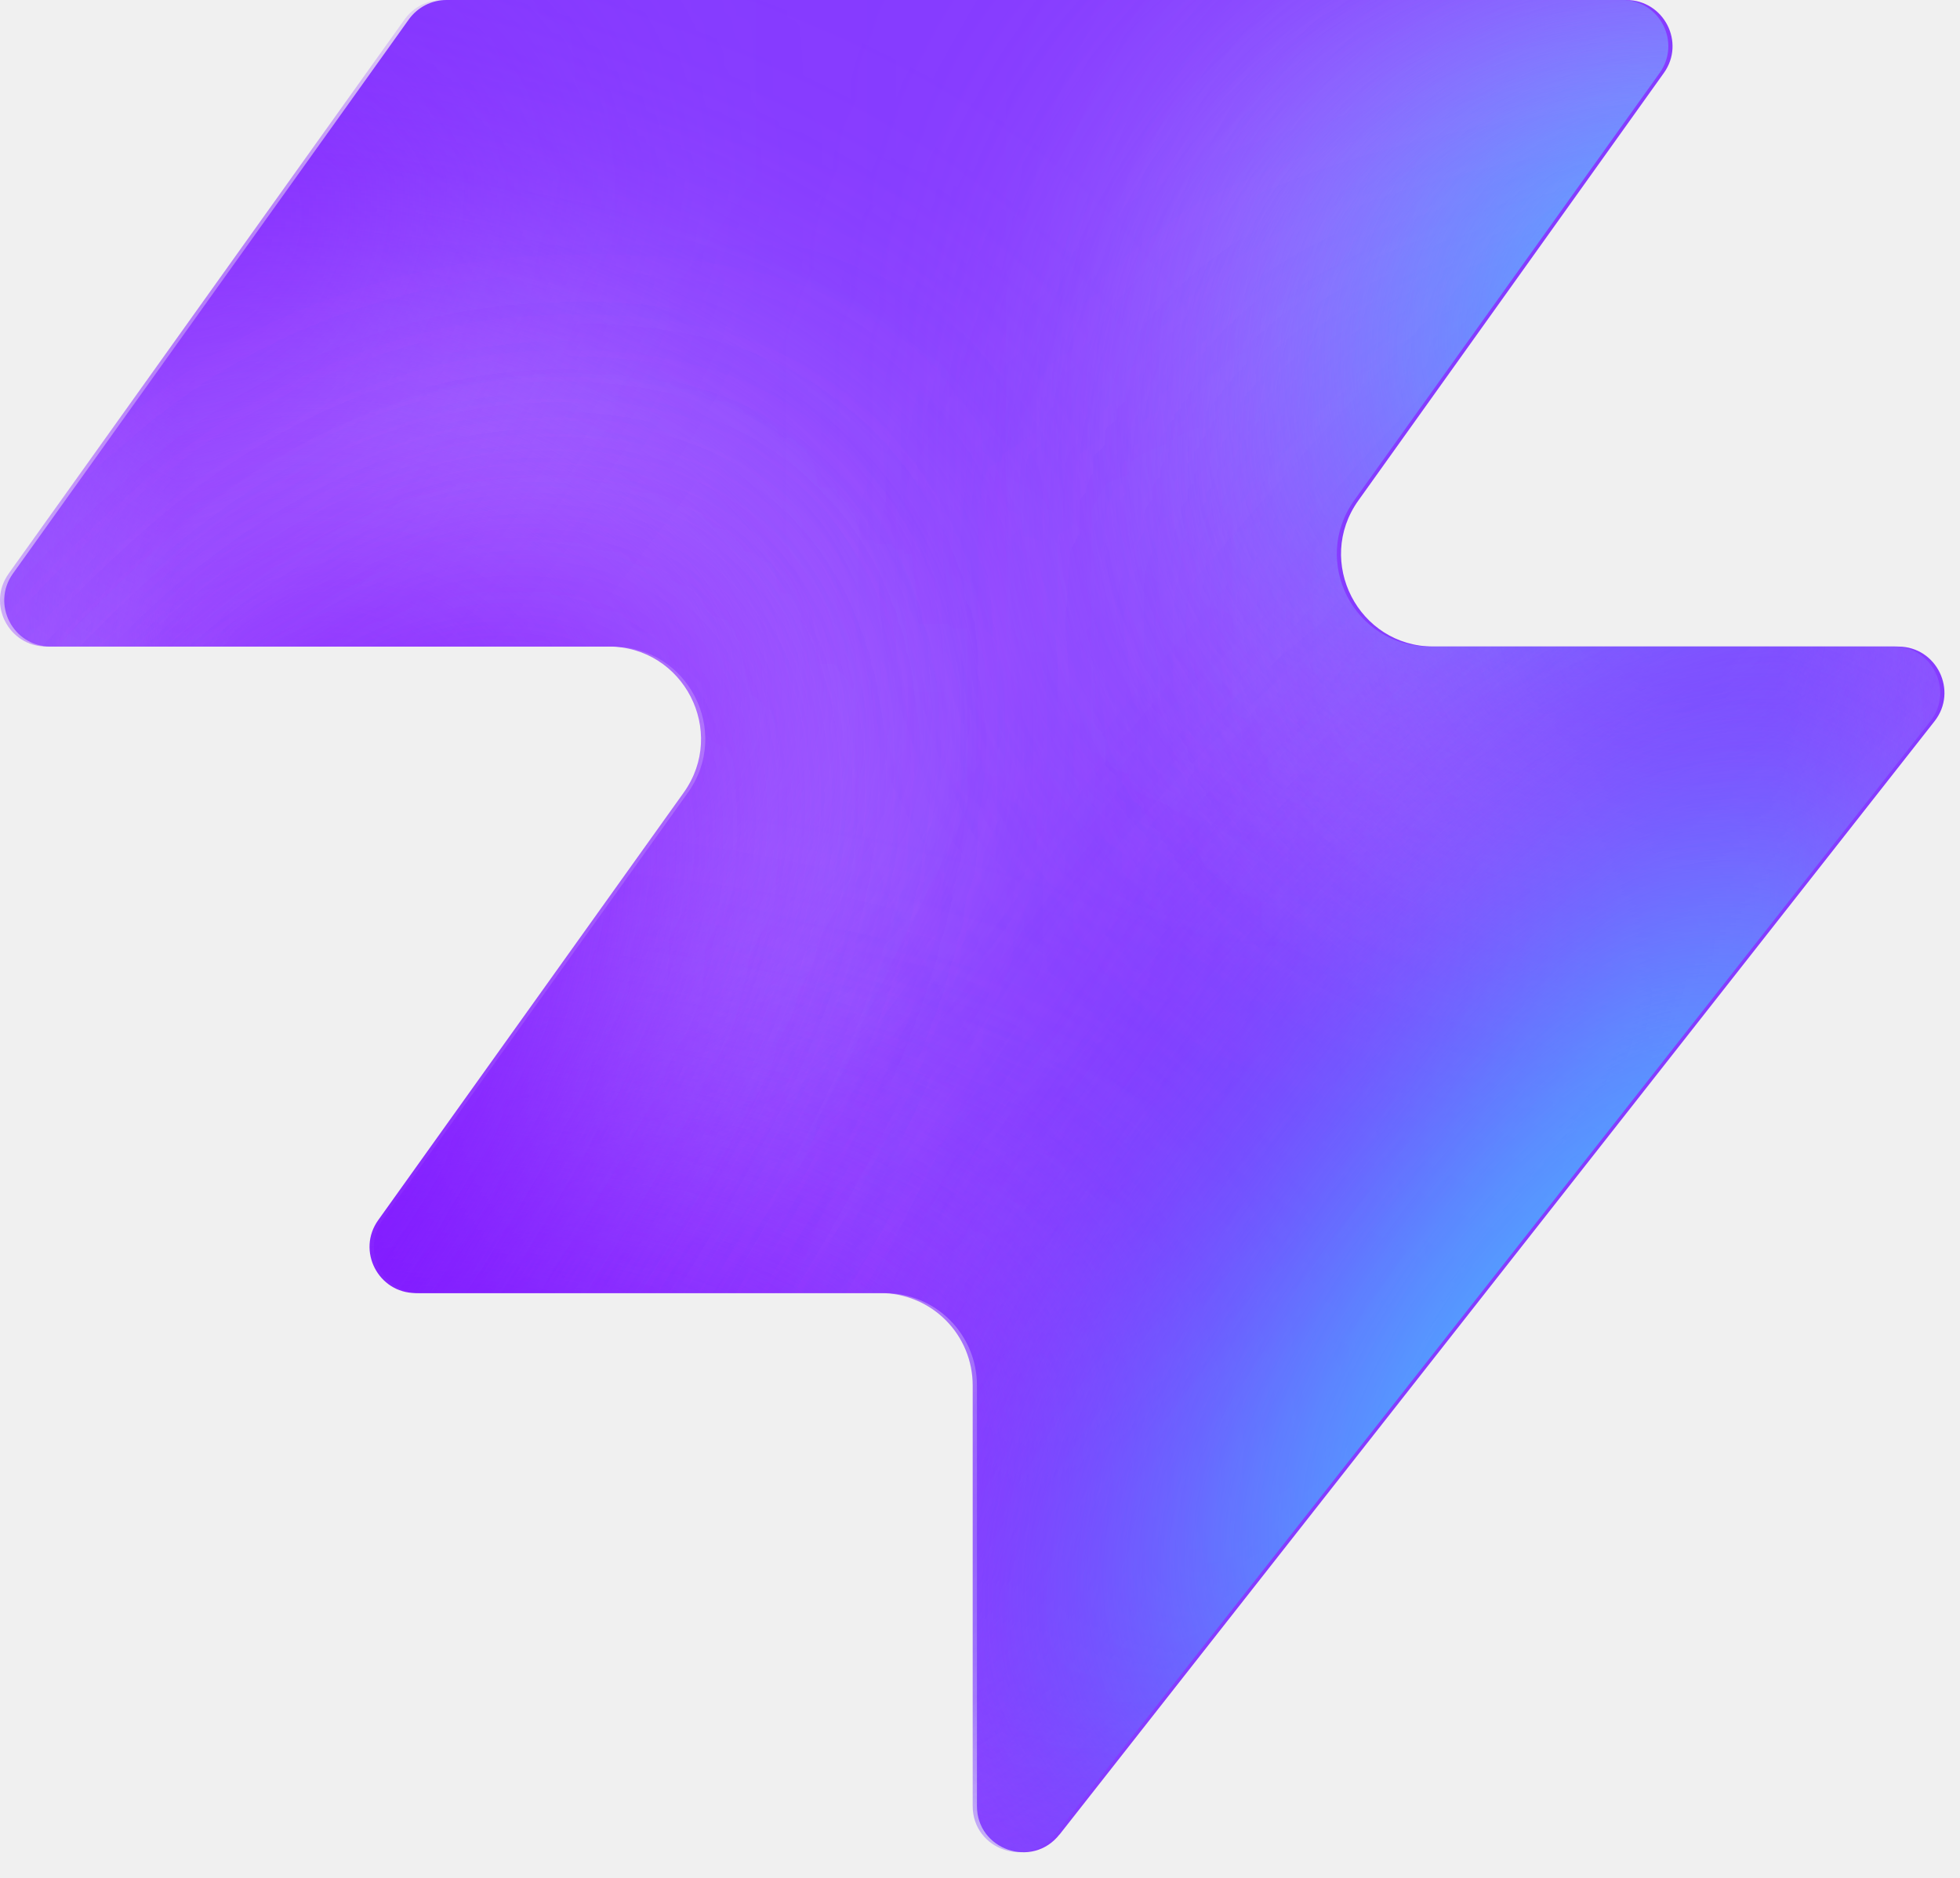
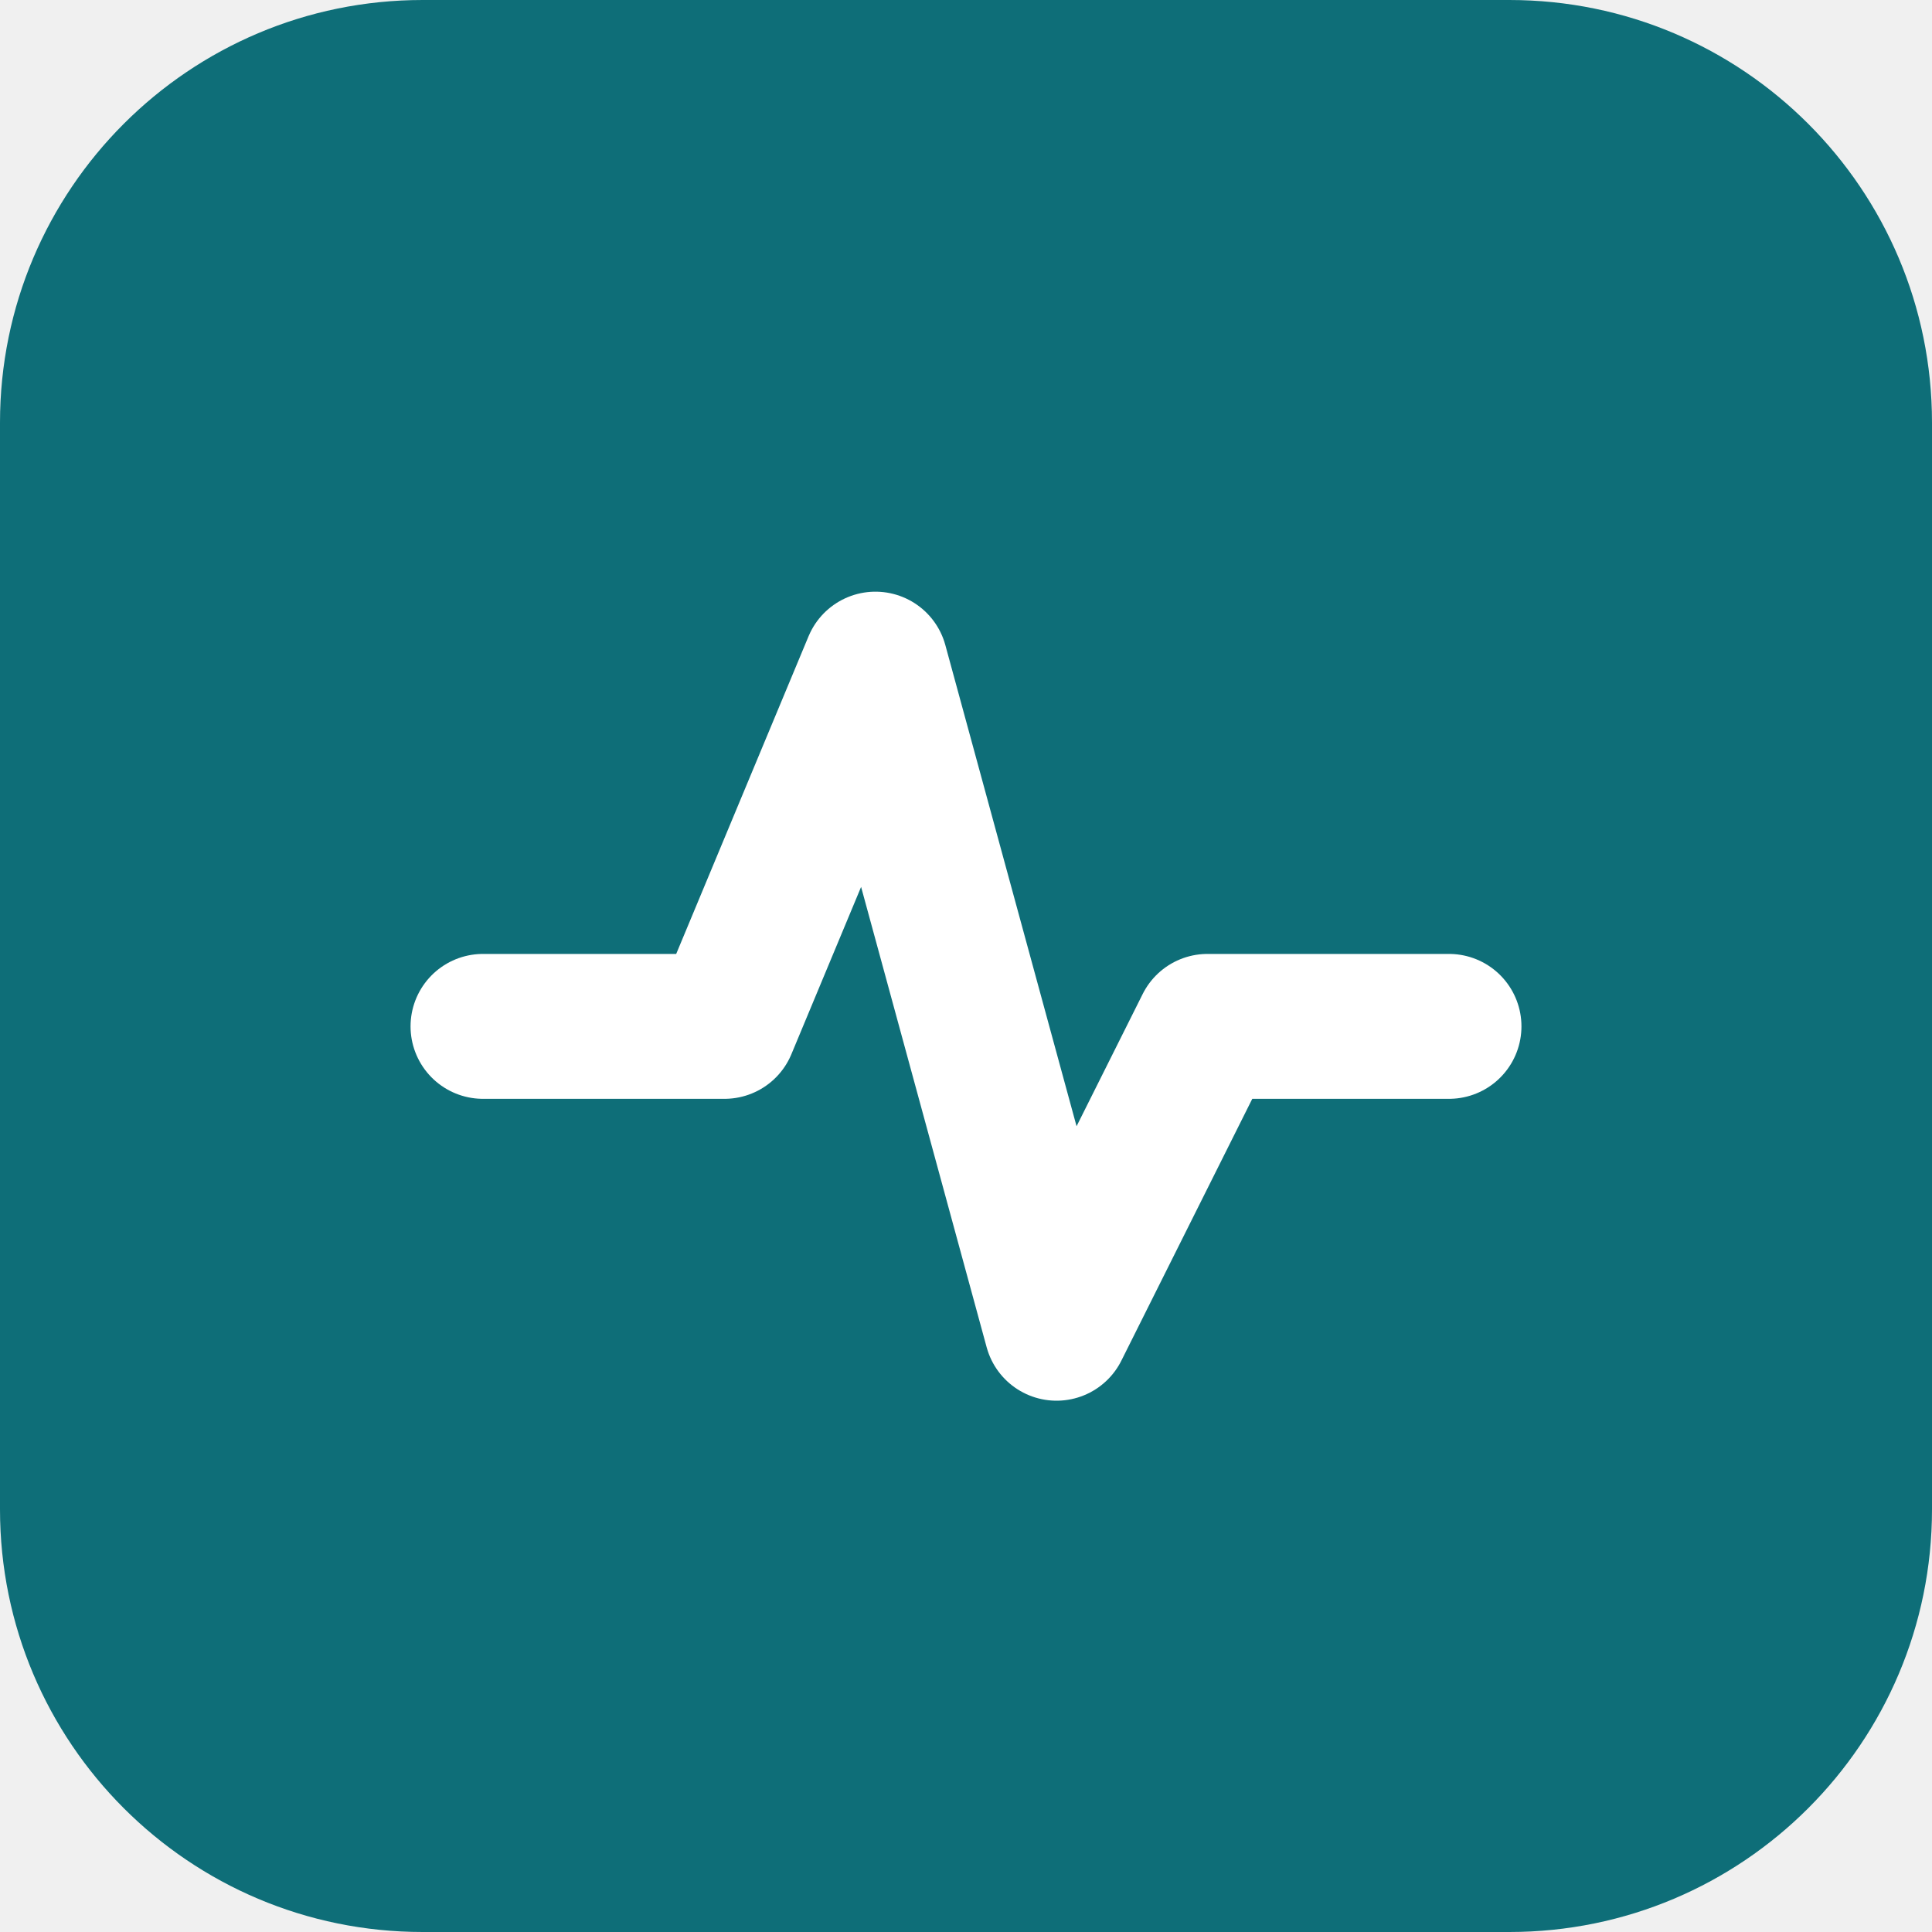
- <svg xmlns="http://www.w3.org/2000/svg" width="48" height="46" fill="none" viewBox="0 0 48 46">
-   <path fill="#863bff" d="M25.946 44.938c-.664.845-2.021.375-2.021-.698V33.937a2.26 2.26 0 0 0-2.262-2.262H10.287c-.92 0-1.456-1.04-.92-1.788l7.48-10.471c1.07-1.497 0-3.578-1.842-3.578H1.237c-.92 0-1.456-1.04-.92-1.788L10.013.474c.214-.297.556-.474.92-.474h28.894c.92 0 1.456 1.04.92 1.788l-7.48 10.471c-1.07 1.498 0 3.579 1.842 3.579h11.377c.943 0 1.473 1.088.89 1.83L25.947 44.94z" style="fill:#863bff;fill:color(display-p3 .525 .23 1);fill-opacity:1" />
-   <mask id="a" width="48" height="46" x="0" y="0" maskUnits="userSpaceOnUse" style="mask-type:alpha">
-     <path fill="#000" d="M25.842 44.938c-.664.844-2.021.375-2.021-.698V33.937a2.26 2.26 0 0 0-2.262-2.262H10.183c-.92 0-1.456-1.04-.92-1.788l7.48-10.471c1.07-1.498 0-3.579-1.842-3.579H1.133c-.92 0-1.456-1.04-.92-1.787L9.91.473c.214-.297.556-.474.92-.474h28.894c.92 0 1.456 1.04.92 1.788l-7.48 10.471c-1.07 1.498 0 3.578 1.842 3.578h11.377c.943 0 1.473 1.088.89 1.832L25.843 44.94z" style="fill:#000;fill-opacity:1" />
-   </mask>
-   <g mask="url(#a)">
-     <g filter="url(#b)">
-       <ellipse cx="5.508" cy="14.704" fill="#ede6ff" rx="5.508" ry="14.704" style="fill:#ede6ff;fill:color(display-p3 .927 .903 1);fill-opacity:1" transform="matrix(.00324 1 1 -.00324 -4.47 31.516)" />
-     </g>
-     <g filter="url(#c)">
-       <ellipse cx="10.399" cy="29.851" fill="#ede6ff" rx="10.399" ry="29.851" style="fill:#ede6ff;fill:color(display-p3 .927 .903 1);fill-opacity:1" transform="matrix(.00324 1 1 -.00324 -39.328 7.883)" />
-     </g>
-     <g filter="url(#d)">
-       <ellipse cx="5.508" cy="30.487" fill="#7e14ff" rx="5.508" ry="30.487" style="fill:#7e14ff;fill:color(display-p3 .492 .077 1);fill-opacity:1" transform="rotate(89.814 -25.913 -14.639)scale(1 -1)" />
-     </g>
-     <g filter="url(#e)">
-       <ellipse cx="5.508" cy="30.599" fill="#7e14ff" rx="5.508" ry="30.599" style="fill:#7e14ff;fill:color(display-p3 .492 .077 1);fill-opacity:1" transform="rotate(89.814 -32.644 -3.334)scale(1 -1)" />
-     </g>
-     <g filter="url(#f)">
-       <ellipse cx="5.508" cy="30.599" fill="#7e14ff" rx="5.508" ry="30.599" style="fill:#7e14ff;fill:color(display-p3 .492 .077 1);fill-opacity:1" transform="matrix(.00324 1 1 -.00324 -34.34 30.47)" />
-     </g>
-     <g filter="url(#g)">
-       <ellipse cx="14.072" cy="22.078" fill="#ede6ff" rx="14.072" ry="22.078" style="fill:#ede6ff;fill:color(display-p3 .927 .903 1);fill-opacity:1" transform="rotate(93.35 24.506 48.493)scale(-1 1)" />
-     </g>
-     <g filter="url(#h)">
-       <ellipse cx="3.47" cy="21.501" fill="#7e14ff" rx="3.47" ry="21.501" style="fill:#7e14ff;fill:color(display-p3 .492 .077 1);fill-opacity:1" transform="rotate(89.009 28.708 47.59)scale(-1 1)" />
-     </g>
-     <g filter="url(#i)">
-       <ellipse cx="3.47" cy="21.501" fill="#7e14ff" rx="3.47" ry="21.501" style="fill:#7e14ff;fill:color(display-p3 .492 .077 1);fill-opacity:1" transform="rotate(89.009 28.708 47.59)scale(-1 1)" />
-     </g>
-     <g filter="url(#j)">
-       <ellipse cx=".387" cy="8.972" fill="#7e14ff" rx="4.407" ry="29.108" style="fill:#7e14ff;fill:color(display-p3 .492 .077 1);fill-opacity:1" transform="rotate(39.51 .387 8.972)" />
-     </g>
-     <g filter="url(#k)">
-       <ellipse cx="47.523" cy="-6.092" fill="#7e14ff" rx="4.407" ry="29.108" style="fill:#7e14ff;fill:color(display-p3 .492 .077 1);fill-opacity:1" transform="rotate(37.892 47.523 -6.092)" />
-     </g>
-     <g filter="url(#l)">
-       <ellipse cx="41.412" cy="6.333" fill="#47bfff" rx="5.971" ry="9.665" style="fill:#47bfff;fill:color(display-p3 .28 .748 1);fill-opacity:1" transform="rotate(37.892 41.412 6.333)" />
-     </g>
-     <g filter="url(#m)">
-       <ellipse cx="-1.879" cy="38.332" fill="#7e14ff" rx="4.407" ry="29.108" style="fill:#7e14ff;fill:color(display-p3 .492 .077 1);fill-opacity:1" transform="rotate(37.892 -1.88 38.332)" />
-     </g>
-     <g filter="url(#n)">
-       <ellipse cx="-1.879" cy="38.332" fill="#7e14ff" rx="4.407" ry="29.108" style="fill:#7e14ff;fill:color(display-p3 .492 .077 1);fill-opacity:1" transform="rotate(37.892 -1.88 38.332)" />
-     </g>
-     <g filter="url(#o)">
-       <ellipse cx="35.651" cy="29.907" fill="#7e14ff" rx="4.407" ry="29.108" style="fill:#7e14ff;fill:color(display-p3 .492 .077 1);fill-opacity:1" transform="rotate(37.892 35.651 29.907)" />
-     </g>
-     <g filter="url(#p)">
-       <ellipse cx="38.418" cy="32.4" fill="#47bfff" rx="5.971" ry="15.297" style="fill:#47bfff;fill:color(display-p3 .28 .748 1);fill-opacity:1" transform="rotate(37.892 38.418 32.4)" />
-     </g>
-   </g>
-   <defs>
-     <filter id="b" width="60.045" height="41.654" x="-19.77" y="16.149" color-interpolation-filters="sRGB" filterUnits="userSpaceOnUse">
-       <feFlood flood-opacity="0" result="BackgroundImageFix" />
-       <feBlend in="SourceGraphic" in2="BackgroundImageFix" result="shape" />
-       <feGaussianBlur result="effect1_foregroundBlur_2002_17158" stdDeviation="7.659" />
-     </filter>
-     <filter id="c" width="90.34" height="51.437" x="-54.613" y="-7.533" color-interpolation-filters="sRGB" filterUnits="userSpaceOnUse">
-       <feFlood flood-opacity="0" result="BackgroundImageFix" />
-       <feBlend in="SourceGraphic" in2="BackgroundImageFix" result="shape" />
-       <feGaussianBlur result="effect1_foregroundBlur_2002_17158" stdDeviation="7.659" />
-     </filter>
-     <filter id="d" width="79.355" height="29.4" x="-49.64" y="2.03" color-interpolation-filters="sRGB" filterUnits="userSpaceOnUse">
-       <feFlood flood-opacity="0" result="BackgroundImageFix" />
-       <feBlend in="SourceGraphic" in2="BackgroundImageFix" result="shape" />
-       <feGaussianBlur result="effect1_foregroundBlur_2002_17158" stdDeviation="4.596" />
-     </filter>
-     <filter id="e" width="79.579" height="29.4" x="-45.045" y="20.029" color-interpolation-filters="sRGB" filterUnits="userSpaceOnUse">
-       <feFlood flood-opacity="0" result="BackgroundImageFix" />
-       <feBlend in="SourceGraphic" in2="BackgroundImageFix" result="shape" />
-       <feGaussianBlur result="effect1_foregroundBlur_2002_17158" stdDeviation="4.596" />
-     </filter>
-     <filter id="f" width="79.579" height="29.4" x="-43.513" y="21.178" color-interpolation-filters="sRGB" filterUnits="userSpaceOnUse">
-       <feFlood flood-opacity="0" result="BackgroundImageFix" />
-       <feBlend in="SourceGraphic" in2="BackgroundImageFix" result="shape" />
-       <feGaussianBlur result="effect1_foregroundBlur_2002_17158" stdDeviation="4.596" />
-     </filter>
-     <filter id="g" width="74.749" height="58.852" x="15.756" y="-17.901" color-interpolation-filters="sRGB" filterUnits="userSpaceOnUse">
-       <feFlood flood-opacity="0" result="BackgroundImageFix" />
-       <feBlend in="SourceGraphic" in2="BackgroundImageFix" result="shape" />
-       <feGaussianBlur result="effect1_foregroundBlur_2002_17158" stdDeviation="7.659" />
-     </filter>
-     <filter id="h" width="61.377" height="25.362" x="23.548" y="2.284" color-interpolation-filters="sRGB" filterUnits="userSpaceOnUse">
-       <feFlood flood-opacity="0" result="BackgroundImageFix" />
-       <feBlend in="SourceGraphic" in2="BackgroundImageFix" result="shape" />
-       <feGaussianBlur result="effect1_foregroundBlur_2002_17158" stdDeviation="4.596" />
-     </filter>
-     <filter id="i" width="61.377" height="25.362" x="23.548" y="2.284" color-interpolation-filters="sRGB" filterUnits="userSpaceOnUse">
-       <feFlood flood-opacity="0" result="BackgroundImageFix" />
-       <feBlend in="SourceGraphic" in2="BackgroundImageFix" result="shape" />
-       <feGaussianBlur result="effect1_foregroundBlur_2002_17158" stdDeviation="4.596" />
-     </filter>
-     <filter id="j" width="56.045" height="63.649" x="-27.636" y="-22.853" color-interpolation-filters="sRGB" filterUnits="userSpaceOnUse">
-       <feFlood flood-opacity="0" result="BackgroundImageFix" />
-       <feBlend in="SourceGraphic" in2="BackgroundImageFix" result="shape" />
-       <feGaussianBlur result="effect1_foregroundBlur_2002_17158" stdDeviation="4.596" />
-     </filter>
-     <filter id="k" width="54.814" height="64.646" x="20.116" y="-38.415" color-interpolation-filters="sRGB" filterUnits="userSpaceOnUse">
-       <feFlood flood-opacity="0" result="BackgroundImageFix" />
-       <feBlend in="SourceGraphic" in2="BackgroundImageFix" result="shape" />
-       <feGaussianBlur result="effect1_foregroundBlur_2002_17158" stdDeviation="4.596" />
-     </filter>
-     <filter id="l" width="33.541" height="35.313" x="24.641" y="-11.323" color-interpolation-filters="sRGB" filterUnits="userSpaceOnUse">
-       <feFlood flood-opacity="0" result="BackgroundImageFix" />
-       <feBlend in="SourceGraphic" in2="BackgroundImageFix" result="shape" />
-       <feGaussianBlur result="effect1_foregroundBlur_2002_17158" stdDeviation="4.596" />
-     </filter>
-     <filter id="m" width="54.814" height="64.646" x="-29.286" y="6.009" color-interpolation-filters="sRGB" filterUnits="userSpaceOnUse">
-       <feFlood flood-opacity="0" result="BackgroundImageFix" />
-       <feBlend in="SourceGraphic" in2="BackgroundImageFix" result="shape" />
-       <feGaussianBlur result="effect1_foregroundBlur_2002_17158" stdDeviation="4.596" />
-     </filter>
-     <filter id="n" width="54.814" height="64.646" x="-29.286" y="6.009" color-interpolation-filters="sRGB" filterUnits="userSpaceOnUse">
-       <feFlood flood-opacity="0" result="BackgroundImageFix" />
-       <feBlend in="SourceGraphic" in2="BackgroundImageFix" result="shape" />
-       <feGaussianBlur result="effect1_foregroundBlur_2002_17158" stdDeviation="4.596" />
-     </filter>
-     <filter id="o" width="54.814" height="64.646" x="8.244" y="-2.416" color-interpolation-filters="sRGB" filterUnits="userSpaceOnUse">
-       <feFlood flood-opacity="0" result="BackgroundImageFix" />
-       <feBlend in="SourceGraphic" in2="BackgroundImageFix" result="shape" />
-       <feGaussianBlur result="effect1_foregroundBlur_2002_17158" stdDeviation="4.596" />
-     </filter>
-     <filter id="p" width="39.409" height="43.623" x="18.713" y="10.588" color-interpolation-filters="sRGB" filterUnits="userSpaceOnUse">
-       <feFlood flood-opacity="0" result="BackgroundImageFix" />
-       <feBlend in="SourceGraphic" in2="BackgroundImageFix" result="shape" />
-       <feGaussianBlur result="effect1_foregroundBlur_2002_17158" stdDeviation="4.596" />
-     </filter>
-   </defs>
+ <svg xmlns="http://www.w3.org/2000/svg" viewBox="0 0 32 32">
+   <rect width="32" height="32" rx="7" fill="#0E6E78" />
+   <path d="M8 17h4l2.5-6 3 11 2.5-5H24" fill="none" stroke="#fff" stroke-width="2.4" stroke-linecap="round" stroke-linejoin="round" />
</svg>
